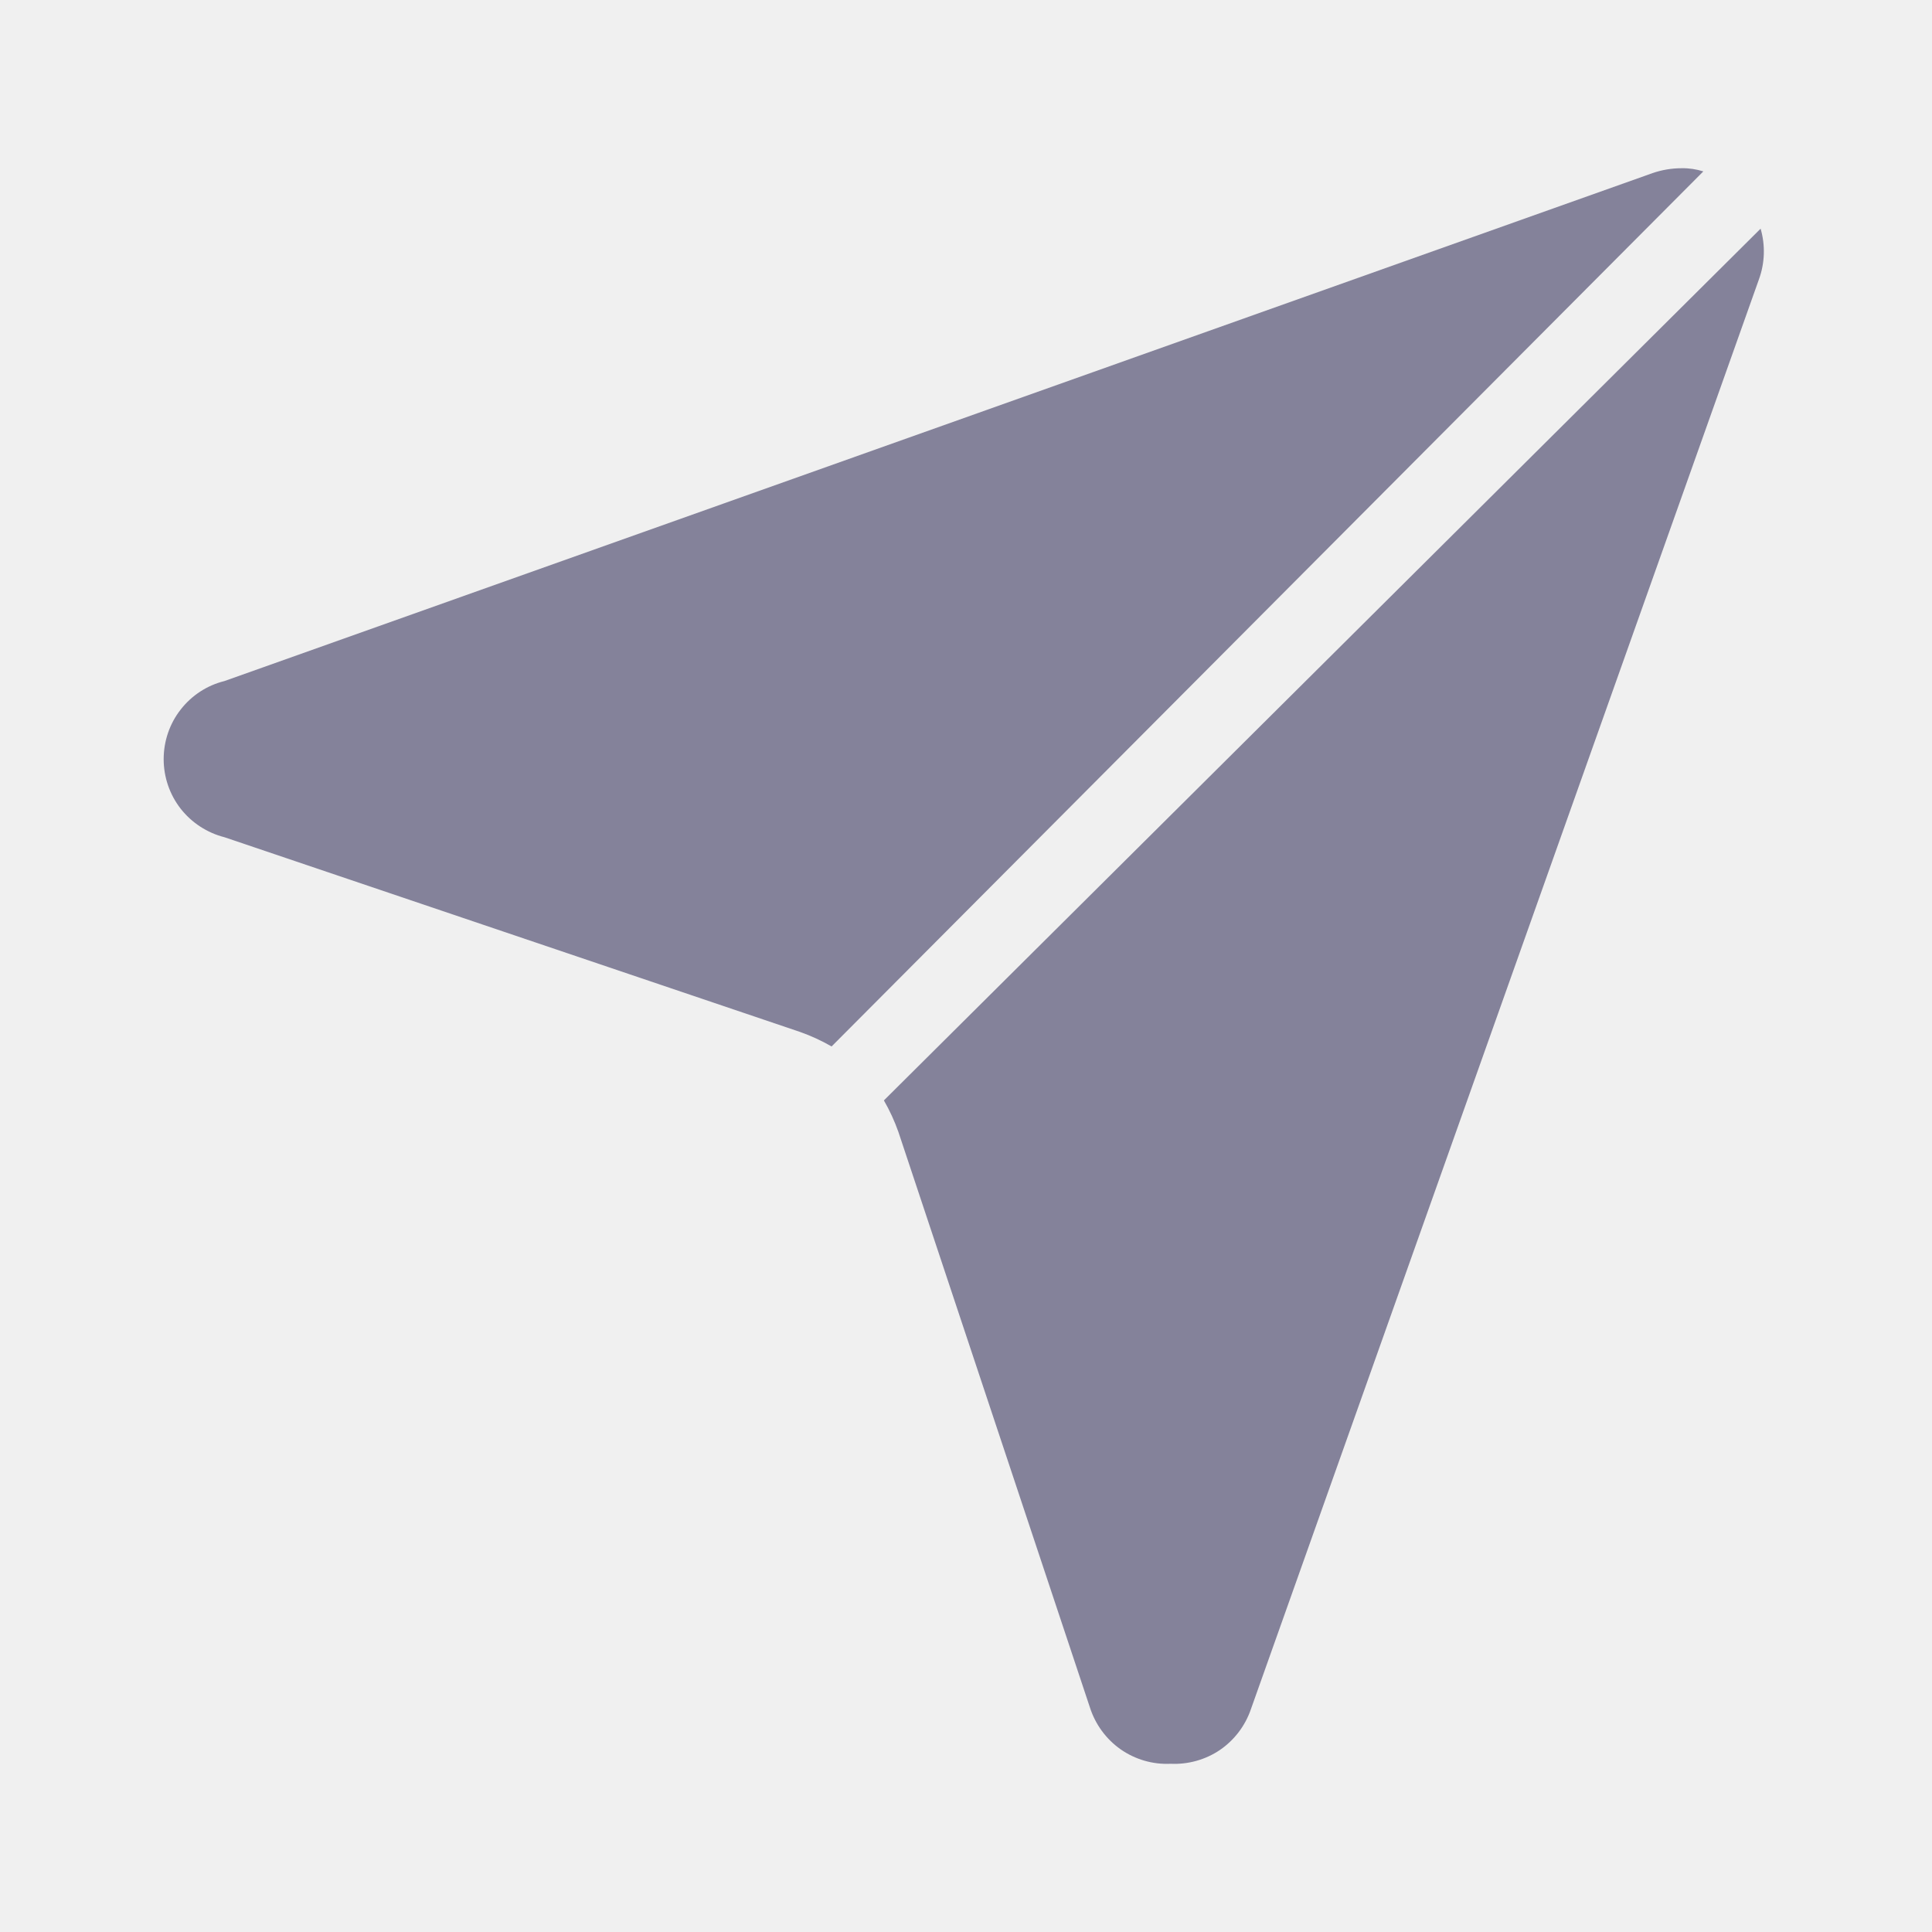
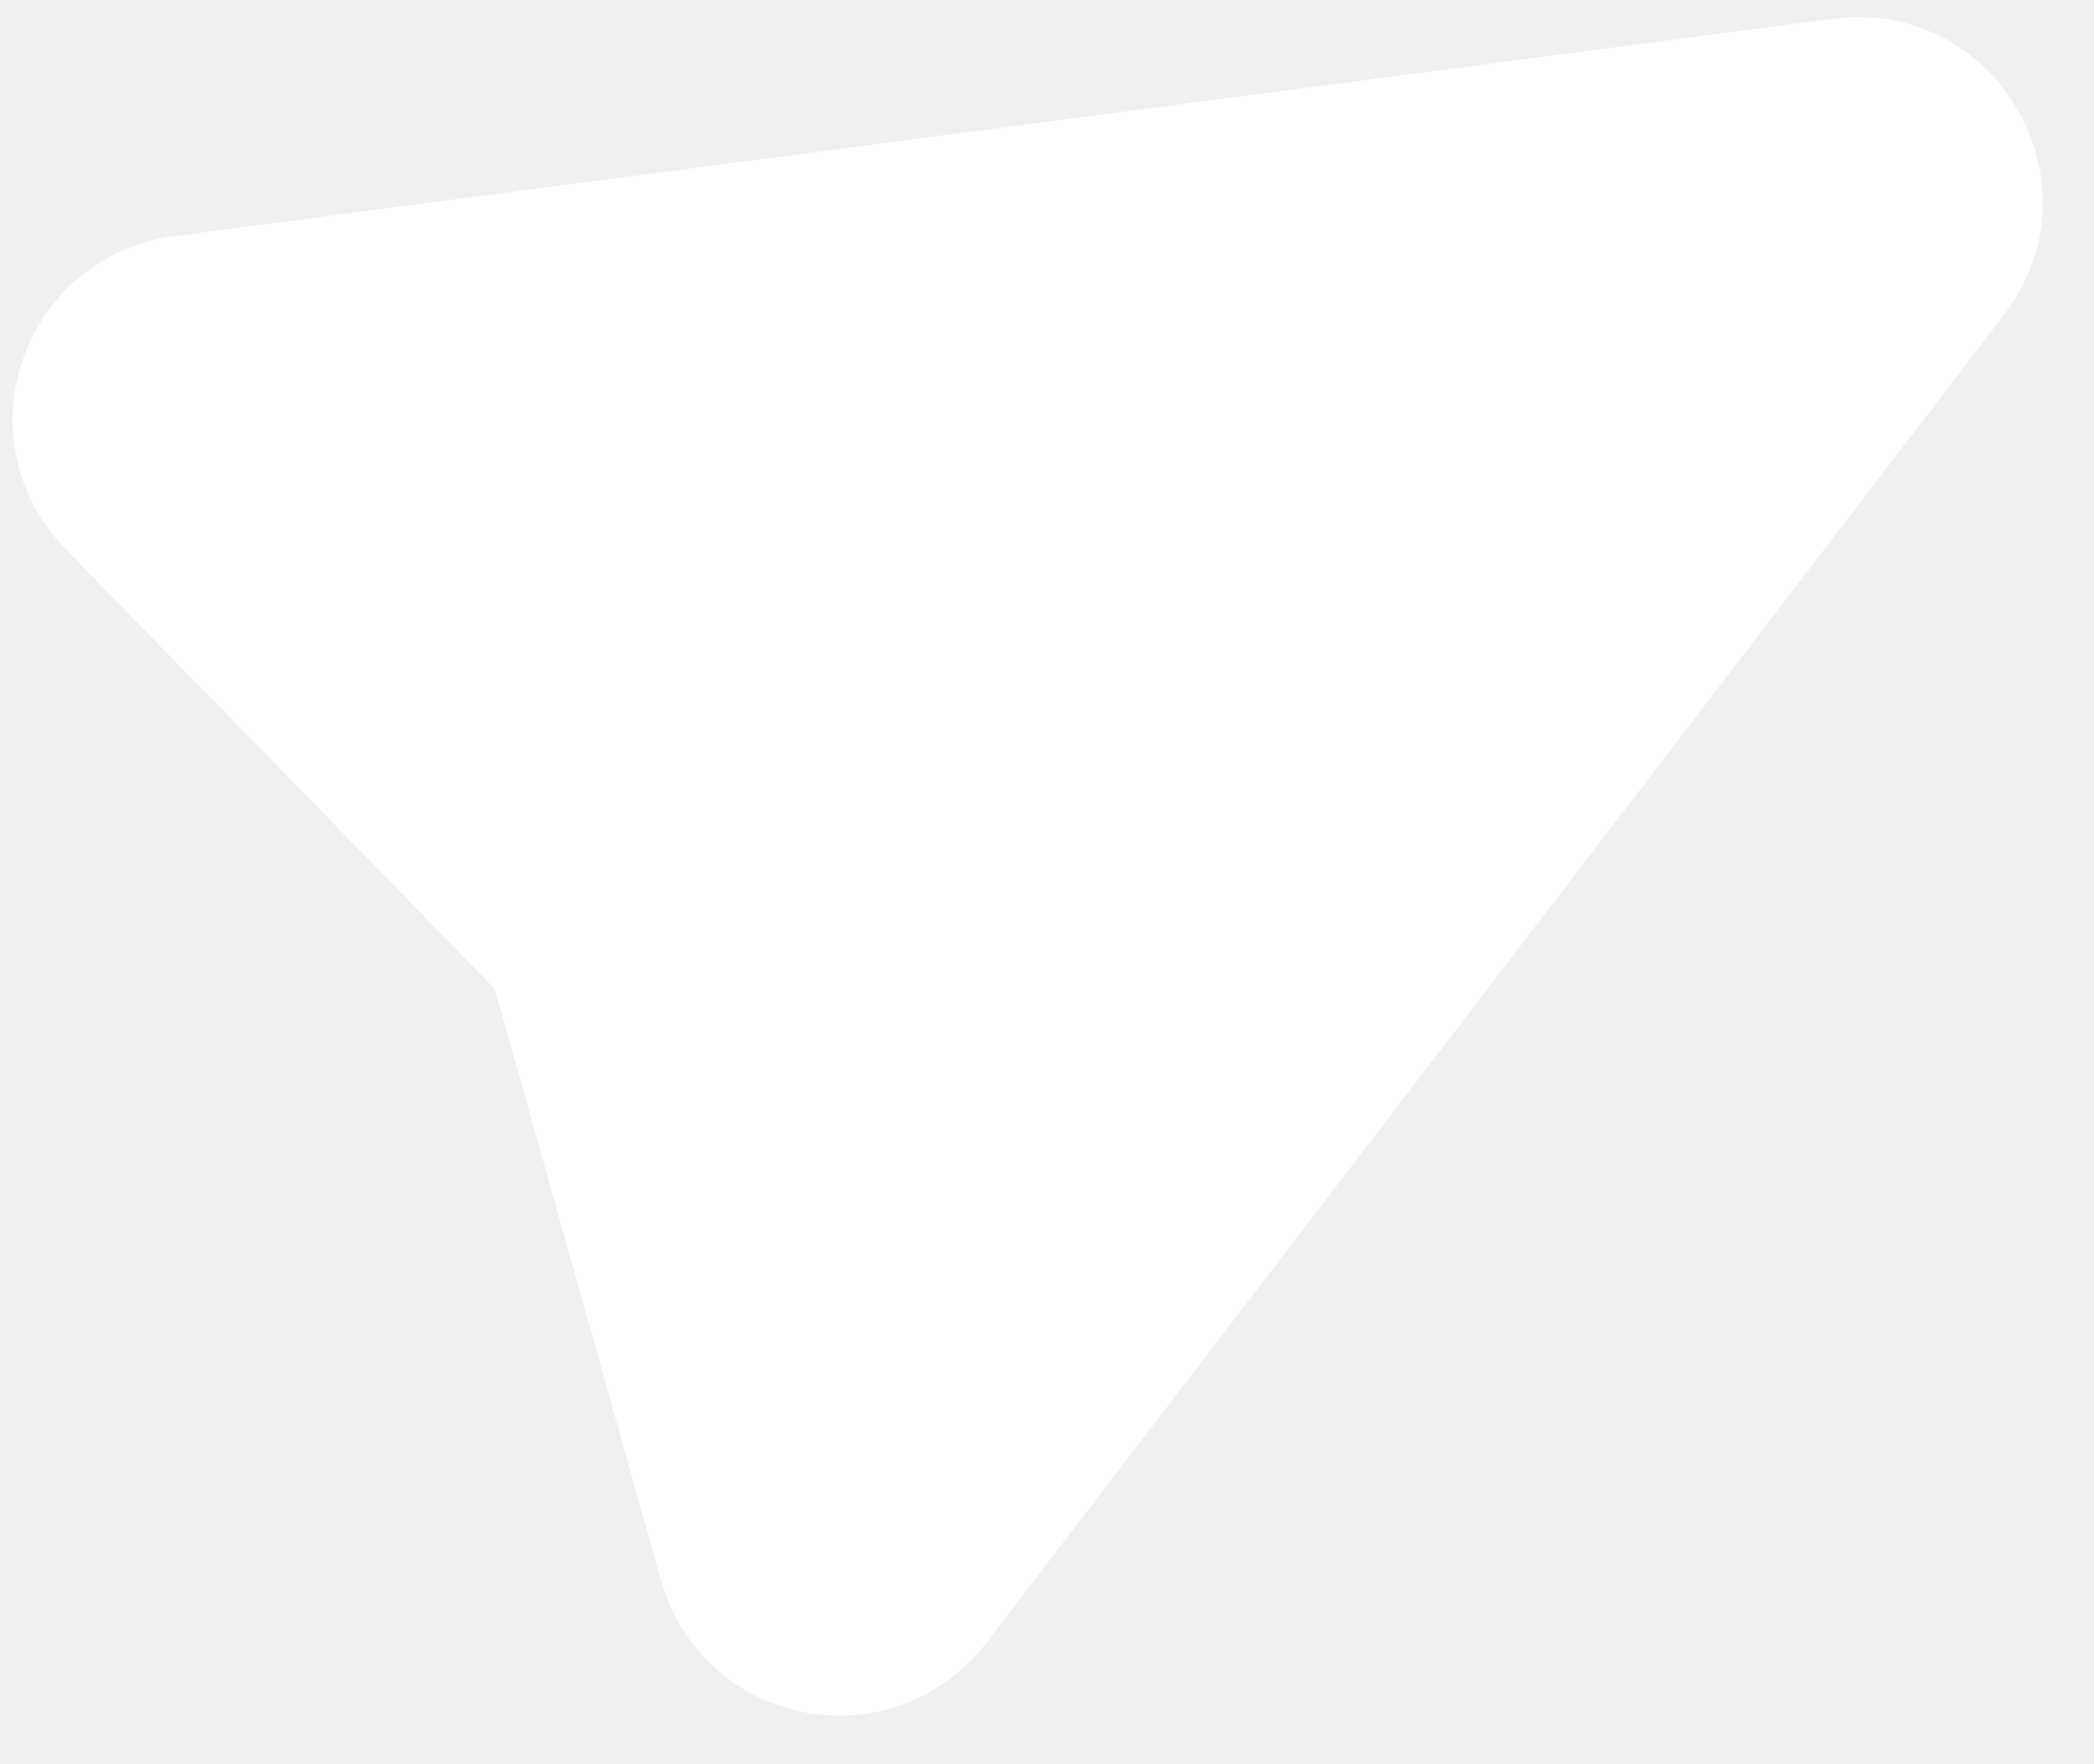
- <svg xmlns="http://www.w3.org/2000/svg" width="14" height="14" viewBox="0 0 14 14" fill="none">
-   <path d="M12.343 1.242L6.026 7.583C5.953 7.541 5.877 7.506 5.798 7.478L1.627 6.067C1.501 6.035 1.389 5.962 1.309 5.86C1.229 5.757 1.186 5.631 1.186 5.501C1.186 5.371 1.229 5.244 1.309 5.142C1.389 5.039 1.501 4.966 1.627 4.935L11.976 1.254C12.043 1.231 12.114 1.219 12.186 1.219C12.239 1.218 12.292 1.226 12.343 1.242Z" fill="#84829A" />
-   <path d="M12.746 2.024L9.065 12.384C9.024 12.505 8.945 12.609 8.84 12.681C8.735 12.752 8.609 12.787 8.482 12.781C8.353 12.787 8.226 12.75 8.12 12.676C8.015 12.602 7.937 12.495 7.898 12.373L6.51 8.202C6.482 8.123 6.447 8.047 6.405 7.974L12.758 1.657C12.793 1.777 12.789 1.906 12.746 2.024Z" fill="#84829A" />
+ <svg xmlns="http://www.w3.org/2000/svg" width="38" height="32" viewBox="0 0 38 32" fill="none">
+   <path d="M36.611 1.99C37.302 3.188 37.209 4.614 36.368 5.711L17.894 29.818C17.132 30.812 15.878 31.319 14.595 31.073C13.339 30.831 12.343 29.916 11.997 28.684L9.264 18.956L8.979 17.944L8.245 17.191L1.186 9.96C0.293 9.044 -0.002 7.724 0.417 6.515C0.831 5.321 1.871 4.454 3.153 4.286L33.267 0.34C34.638 0.16 35.919 0.793 36.611 1.99Z" fill="white" />
</svg>
